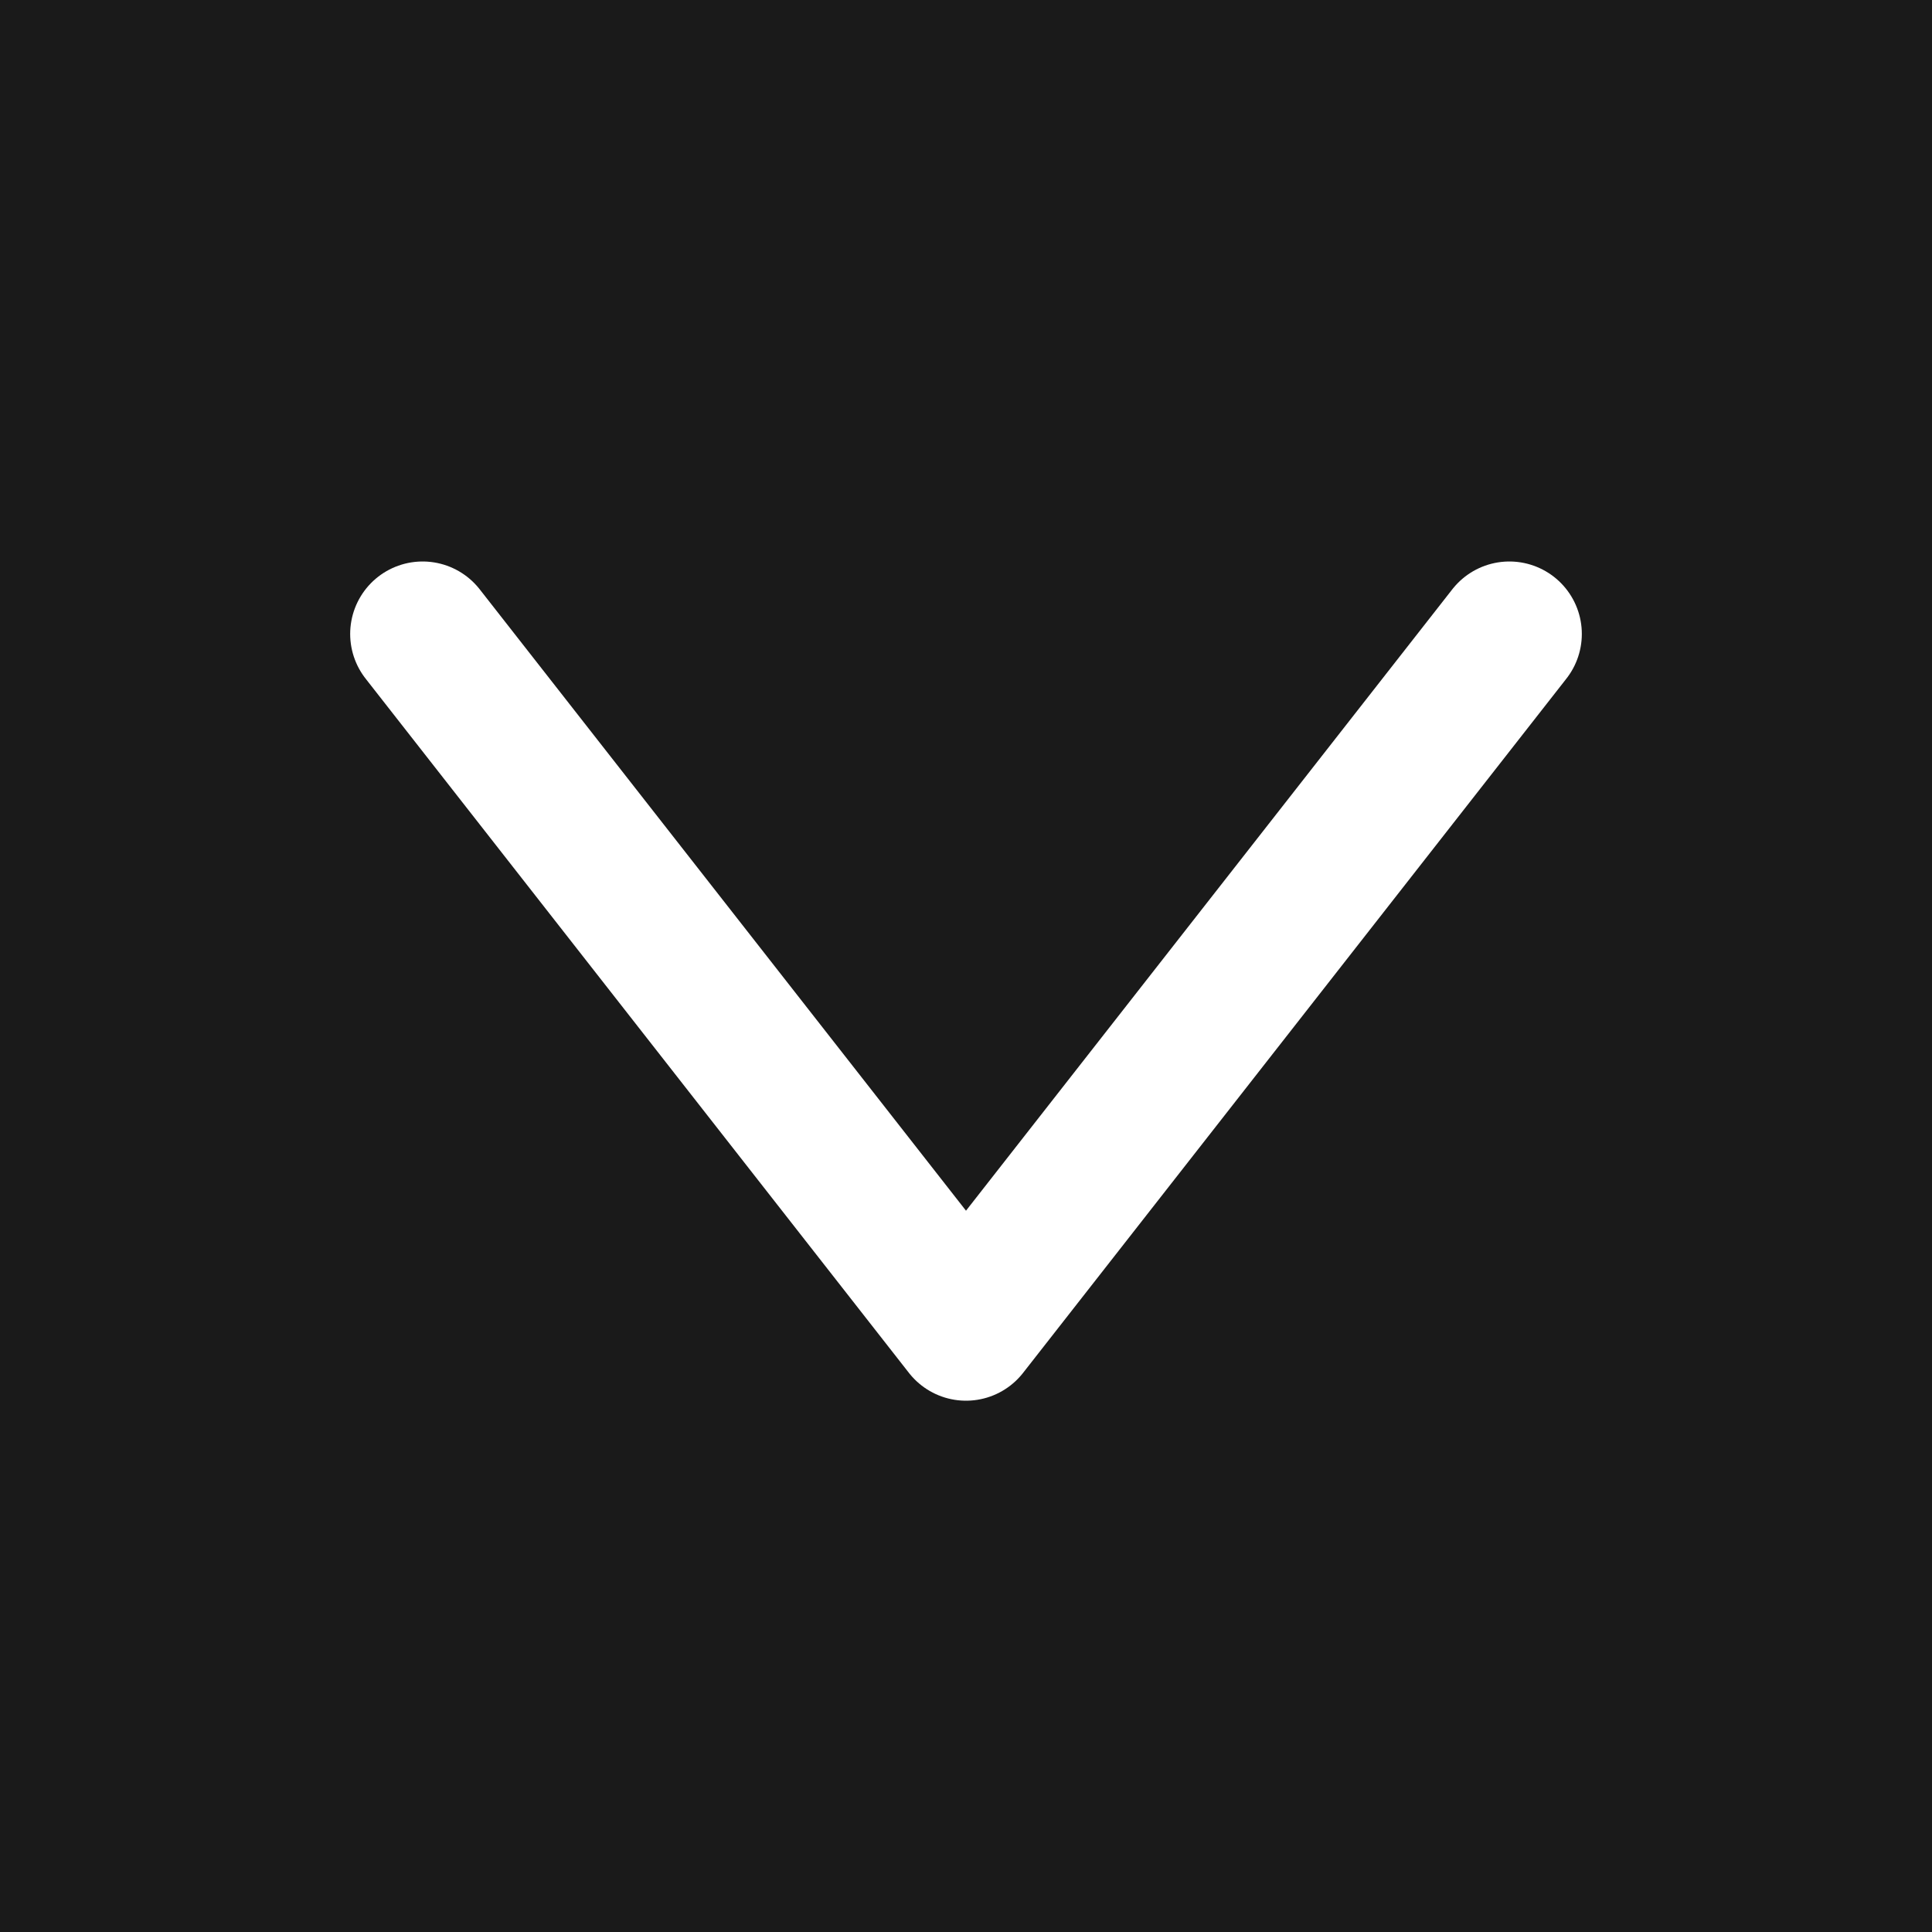
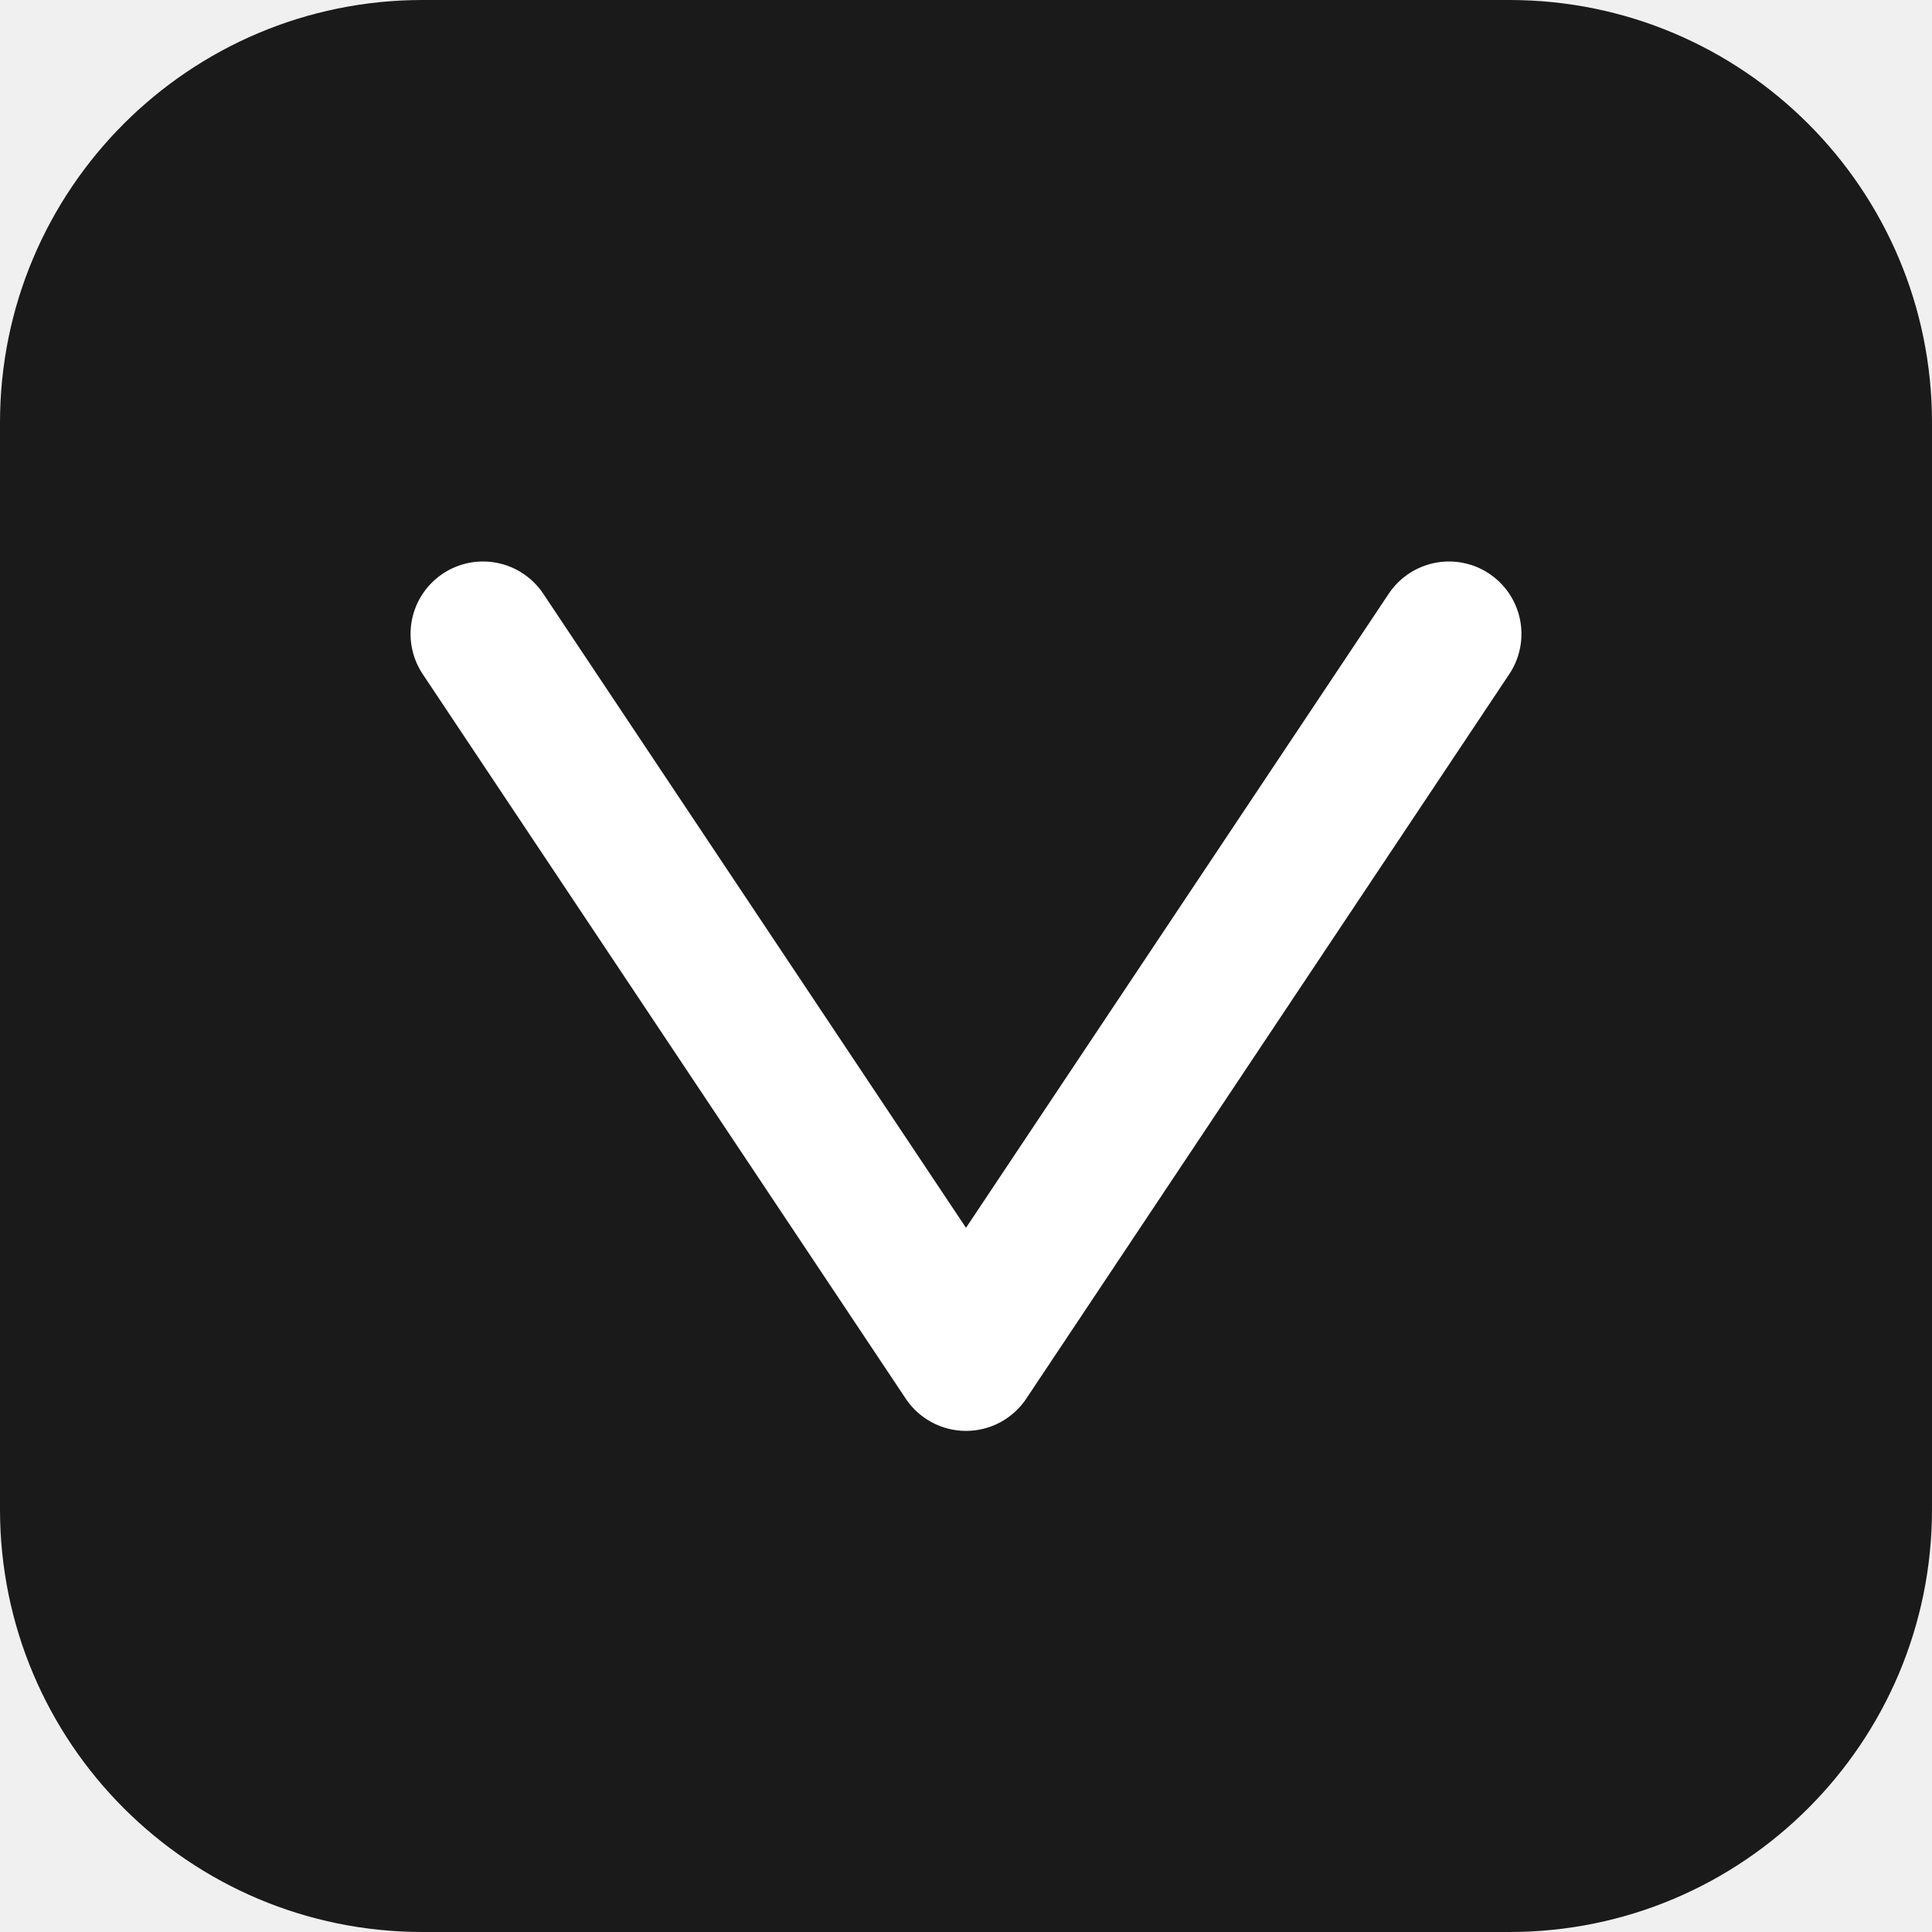
<svg xmlns="http://www.w3.org/2000/svg" viewBox="0 0 32 32">
-   <rect width="32" height="32" fill="#1A1A1A" />
-   <path d="M7 10.5 16 22l9-11.5" fill="none" stroke="#FFFFFF" stroke-width="2.4" stroke-linecap="round" stroke-linejoin="round" />
+   <rect width="32" height="32" rx="7" fill="#1A1A1A" />
+   <path d="M8 10.5l8 12 8-12" fill="none" stroke="#fff" stroke-width="2.4" stroke-linecap="round" stroke-linejoin="round" />
</svg>
